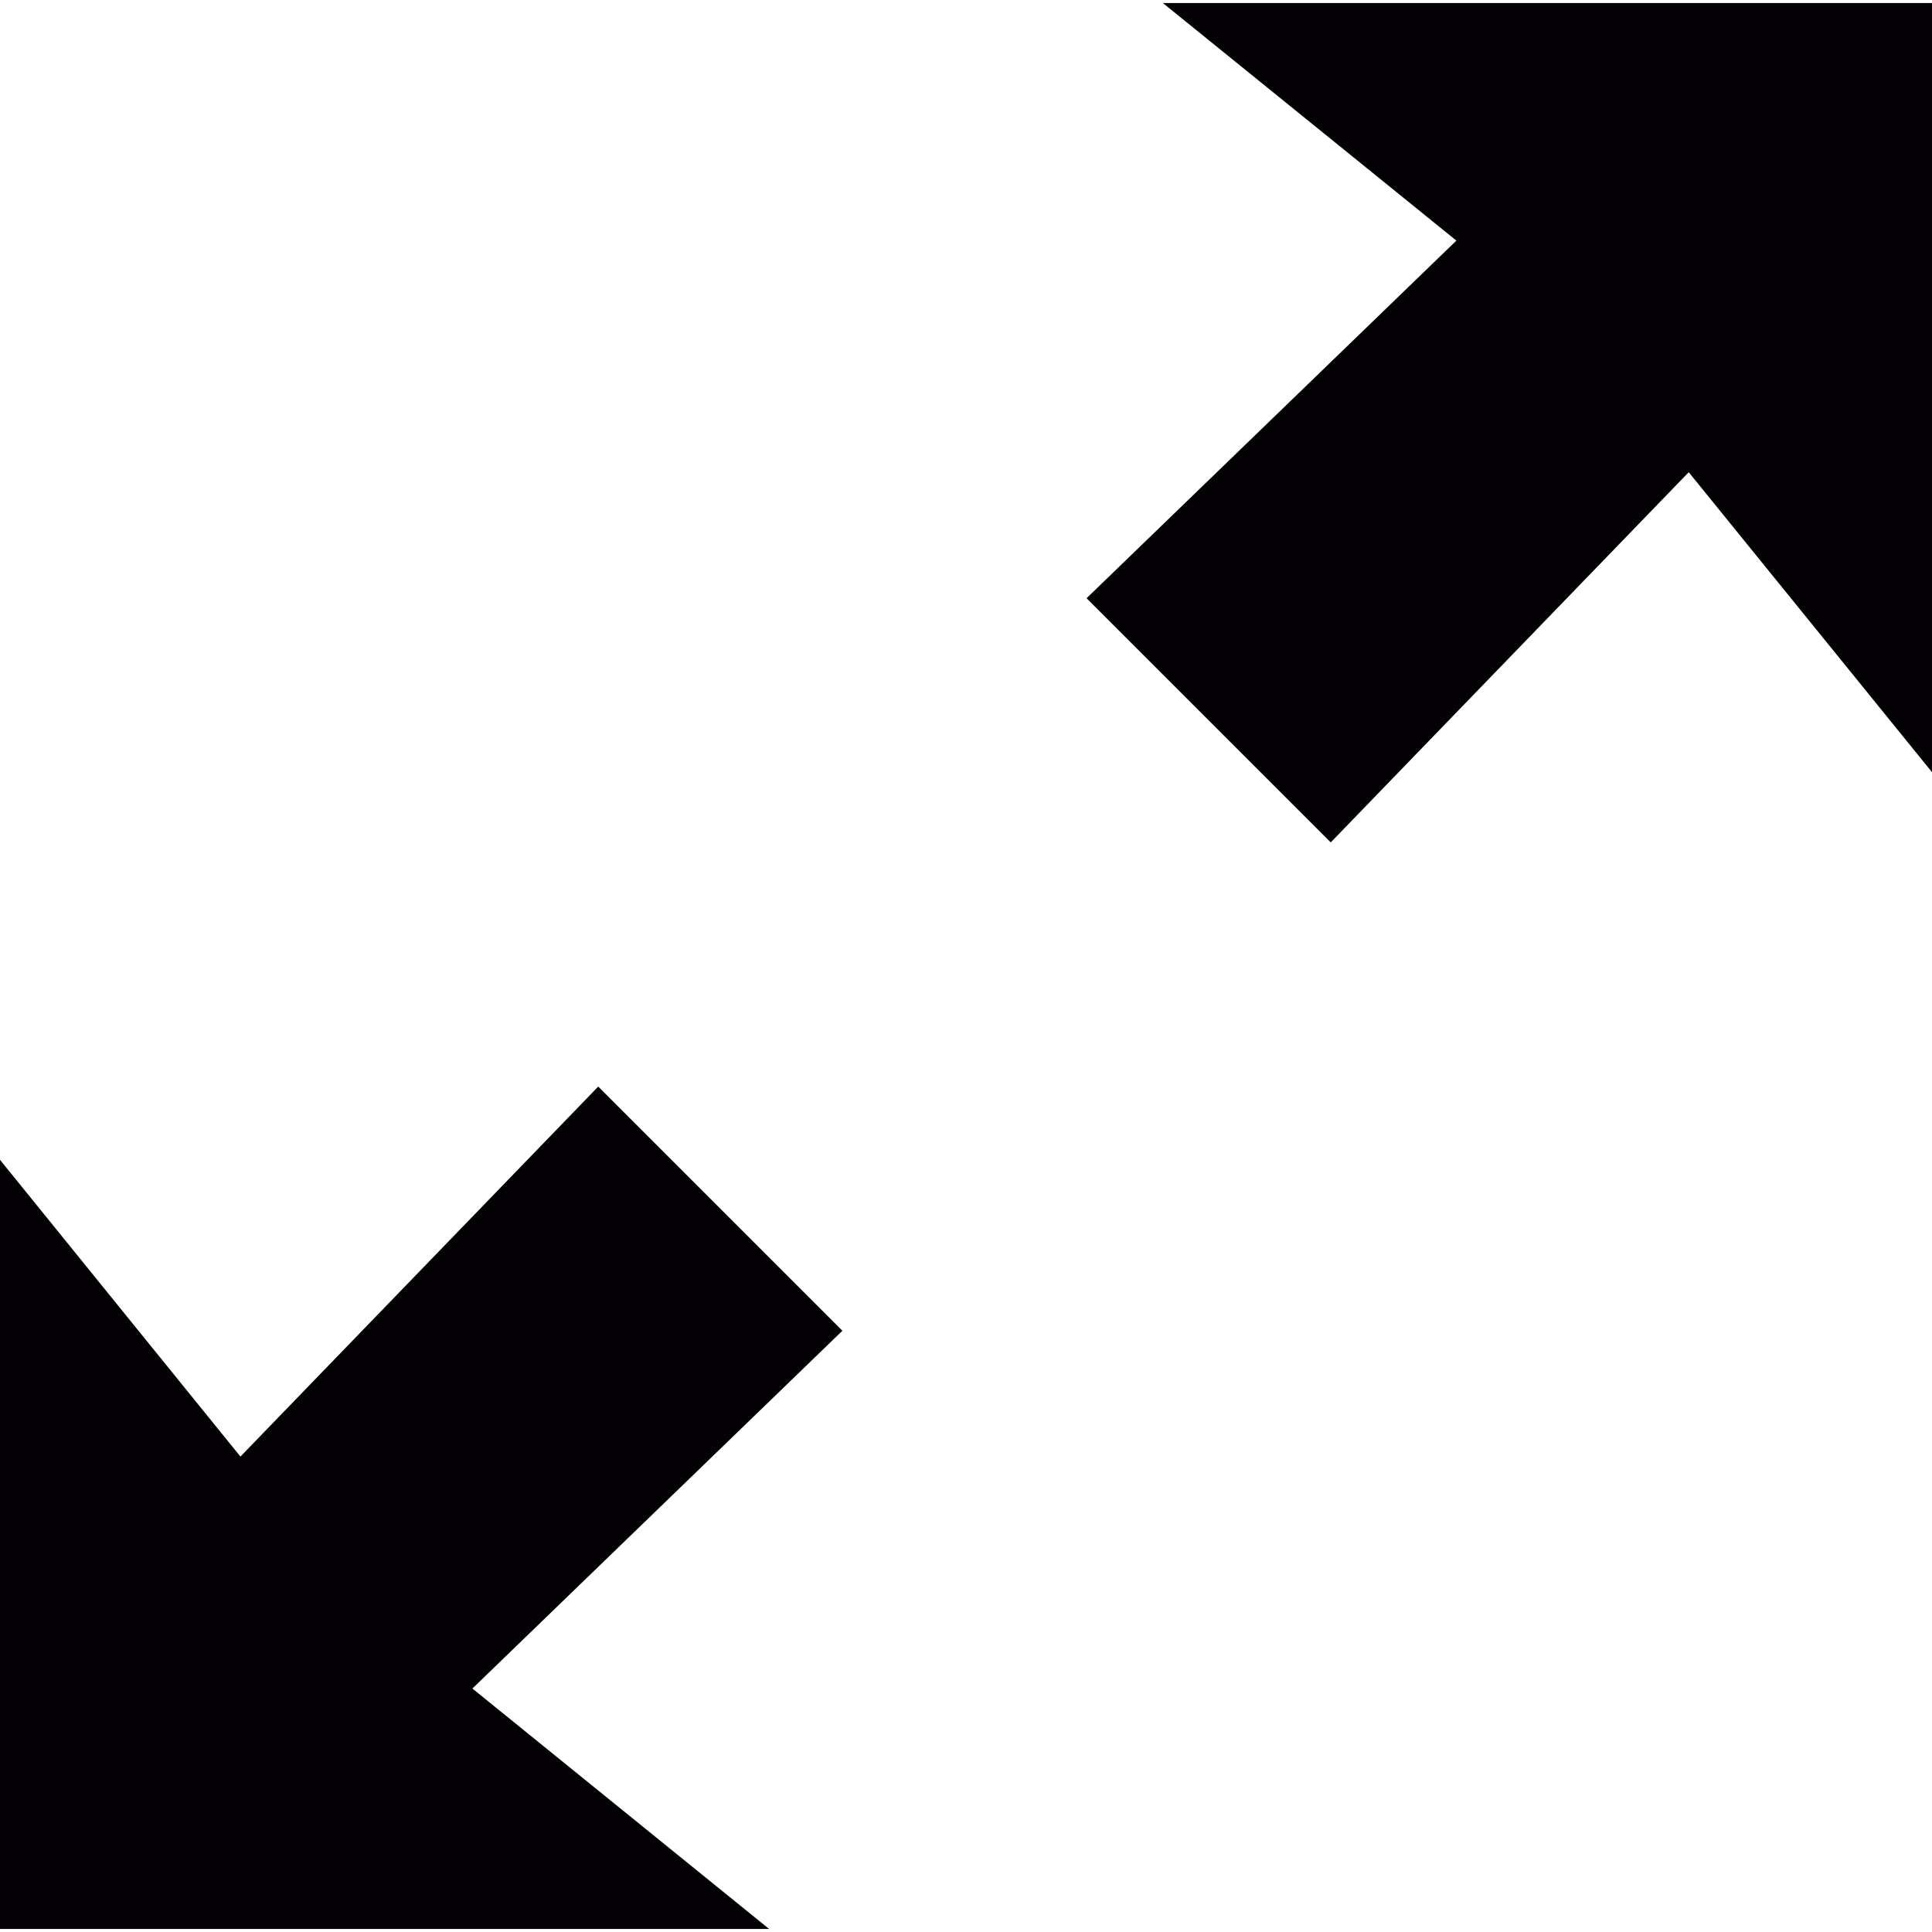
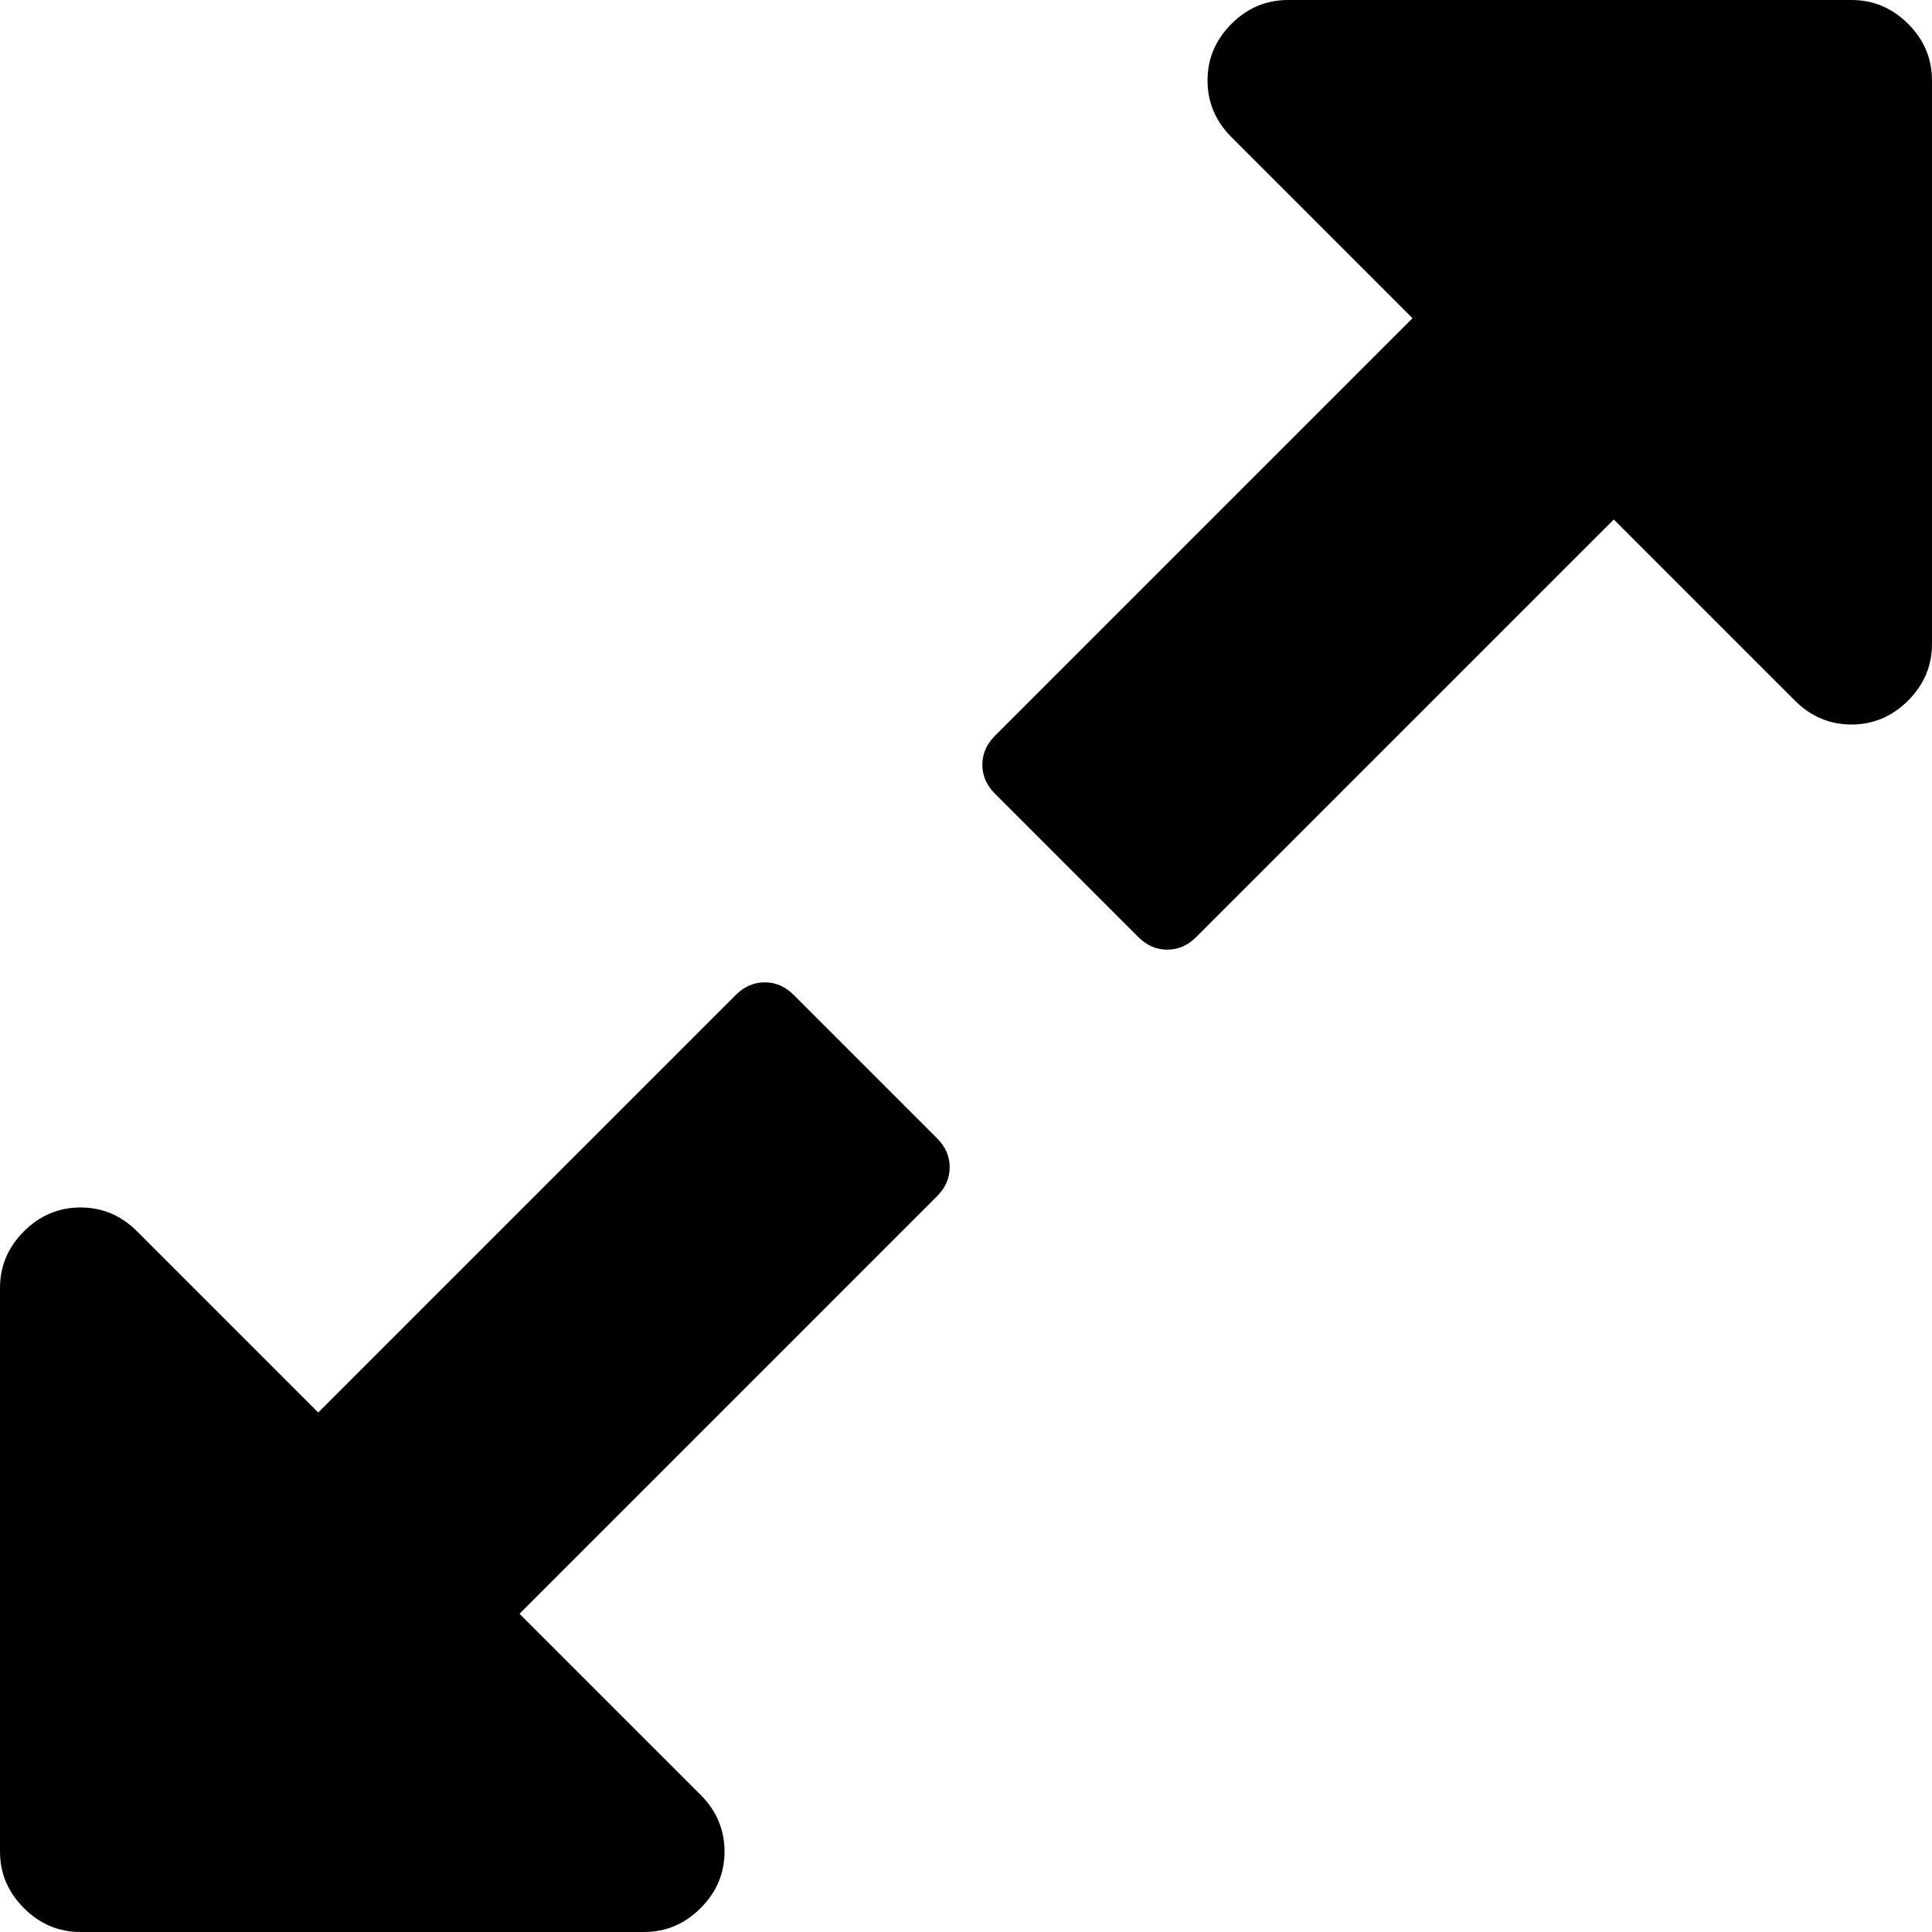
- <svg xmlns="http://www.w3.org/2000/svg" version="1.1" id="Capa_1" x="0px" y="0px" viewBox="0 0 79.124 79.124" style="enable-background:new 0 0 79.124 79.124;" xml:space="preserve">
+ <svg xmlns="http://www.w3.org/2000/svg" version="1.1" x="0px" y="0px" viewBox="0 0 438.529 438.529" xml:space="preserve">
  <g>
-     <path style="fill:#030104;" d="M47.624,0.124l12.021,9.73L44.5,24.5l10,10l14.661-15.161l9.963,12.285v-31.5H47.624z M24.5,44.5   L9.847,59.653L0,47.5V79h31.5l-12.153-9.847L34.5,54.5L24.5,44.5z" />
+     <g>
+       <path d="M180.156,225.828c-1.903-1.902-4.093-2.854-6.567-2.854c-2.475,0-4.665,0.951-6.567,2.854l-94.787,94.787l-41.112-41.117    c-3.617-3.61-7.895-5.421-12.847-5.421c-4.952,0-9.235,1.811-12.851,5.421c-3.617,3.621-5.424,7.905-5.424,12.854v127.907    c0,4.948,1.807,9.229,5.424,12.847c3.619,3.613,7.902,5.424,12.851,5.424h127.906c4.949,0,9.23-1.811,12.847-5.424    c3.615-3.617,5.424-7.898,5.424-12.847s-1.809-9.233-5.424-12.854l-41.112-41.104l94.787-94.793    c1.902-1.903,2.853-4.086,2.853-6.564c0-2.478-0.953-4.66-2.853-6.57L180.156,225.828z" />
+       <path d="M433.11,5.424C429.496,1.807,425.212,0,420.263,0H292.356c-4.948,0-9.227,1.807-12.847,5.424    c-3.614,3.615-5.421,7.898-5.421,12.847s1.807,9.233,5.421,12.847l41.106,41.112l-94.786,94.787    c-1.901,1.906-2.854,4.093-2.854,6.567s0.953,4.665,2.854,6.567l32.552,32.548c1.902,1.903,4.086,2.853,6.563,2.853    s4.661-0.95,6.563-2.853l94.794-94.787l41.104,41.109c3.62,3.616,7.905,5.428,12.854,5.428s9.229-1.812,12.847-5.428    c3.614-3.614,5.421-7.898,5.421-12.847V18.268C438.53,13.315,436.734,9.04,433.11,5.424z" />
+     </g>
  </g>
-   <g>
- </g>
-   <g>
- </g>
-   <g>
- </g>
-   <g>
- </g>
-   <g>
- </g>
-   <g>
- </g>
-   <g>
- </g>
-   <g>
- </g>
-   <g>
- </g>
-   <g>
- </g>
-   <g>
- </g>
-   <g>
- </g>
-   <g>
- </g>
-   <g>
- </g>
-   <g>
- </g>
</svg>
